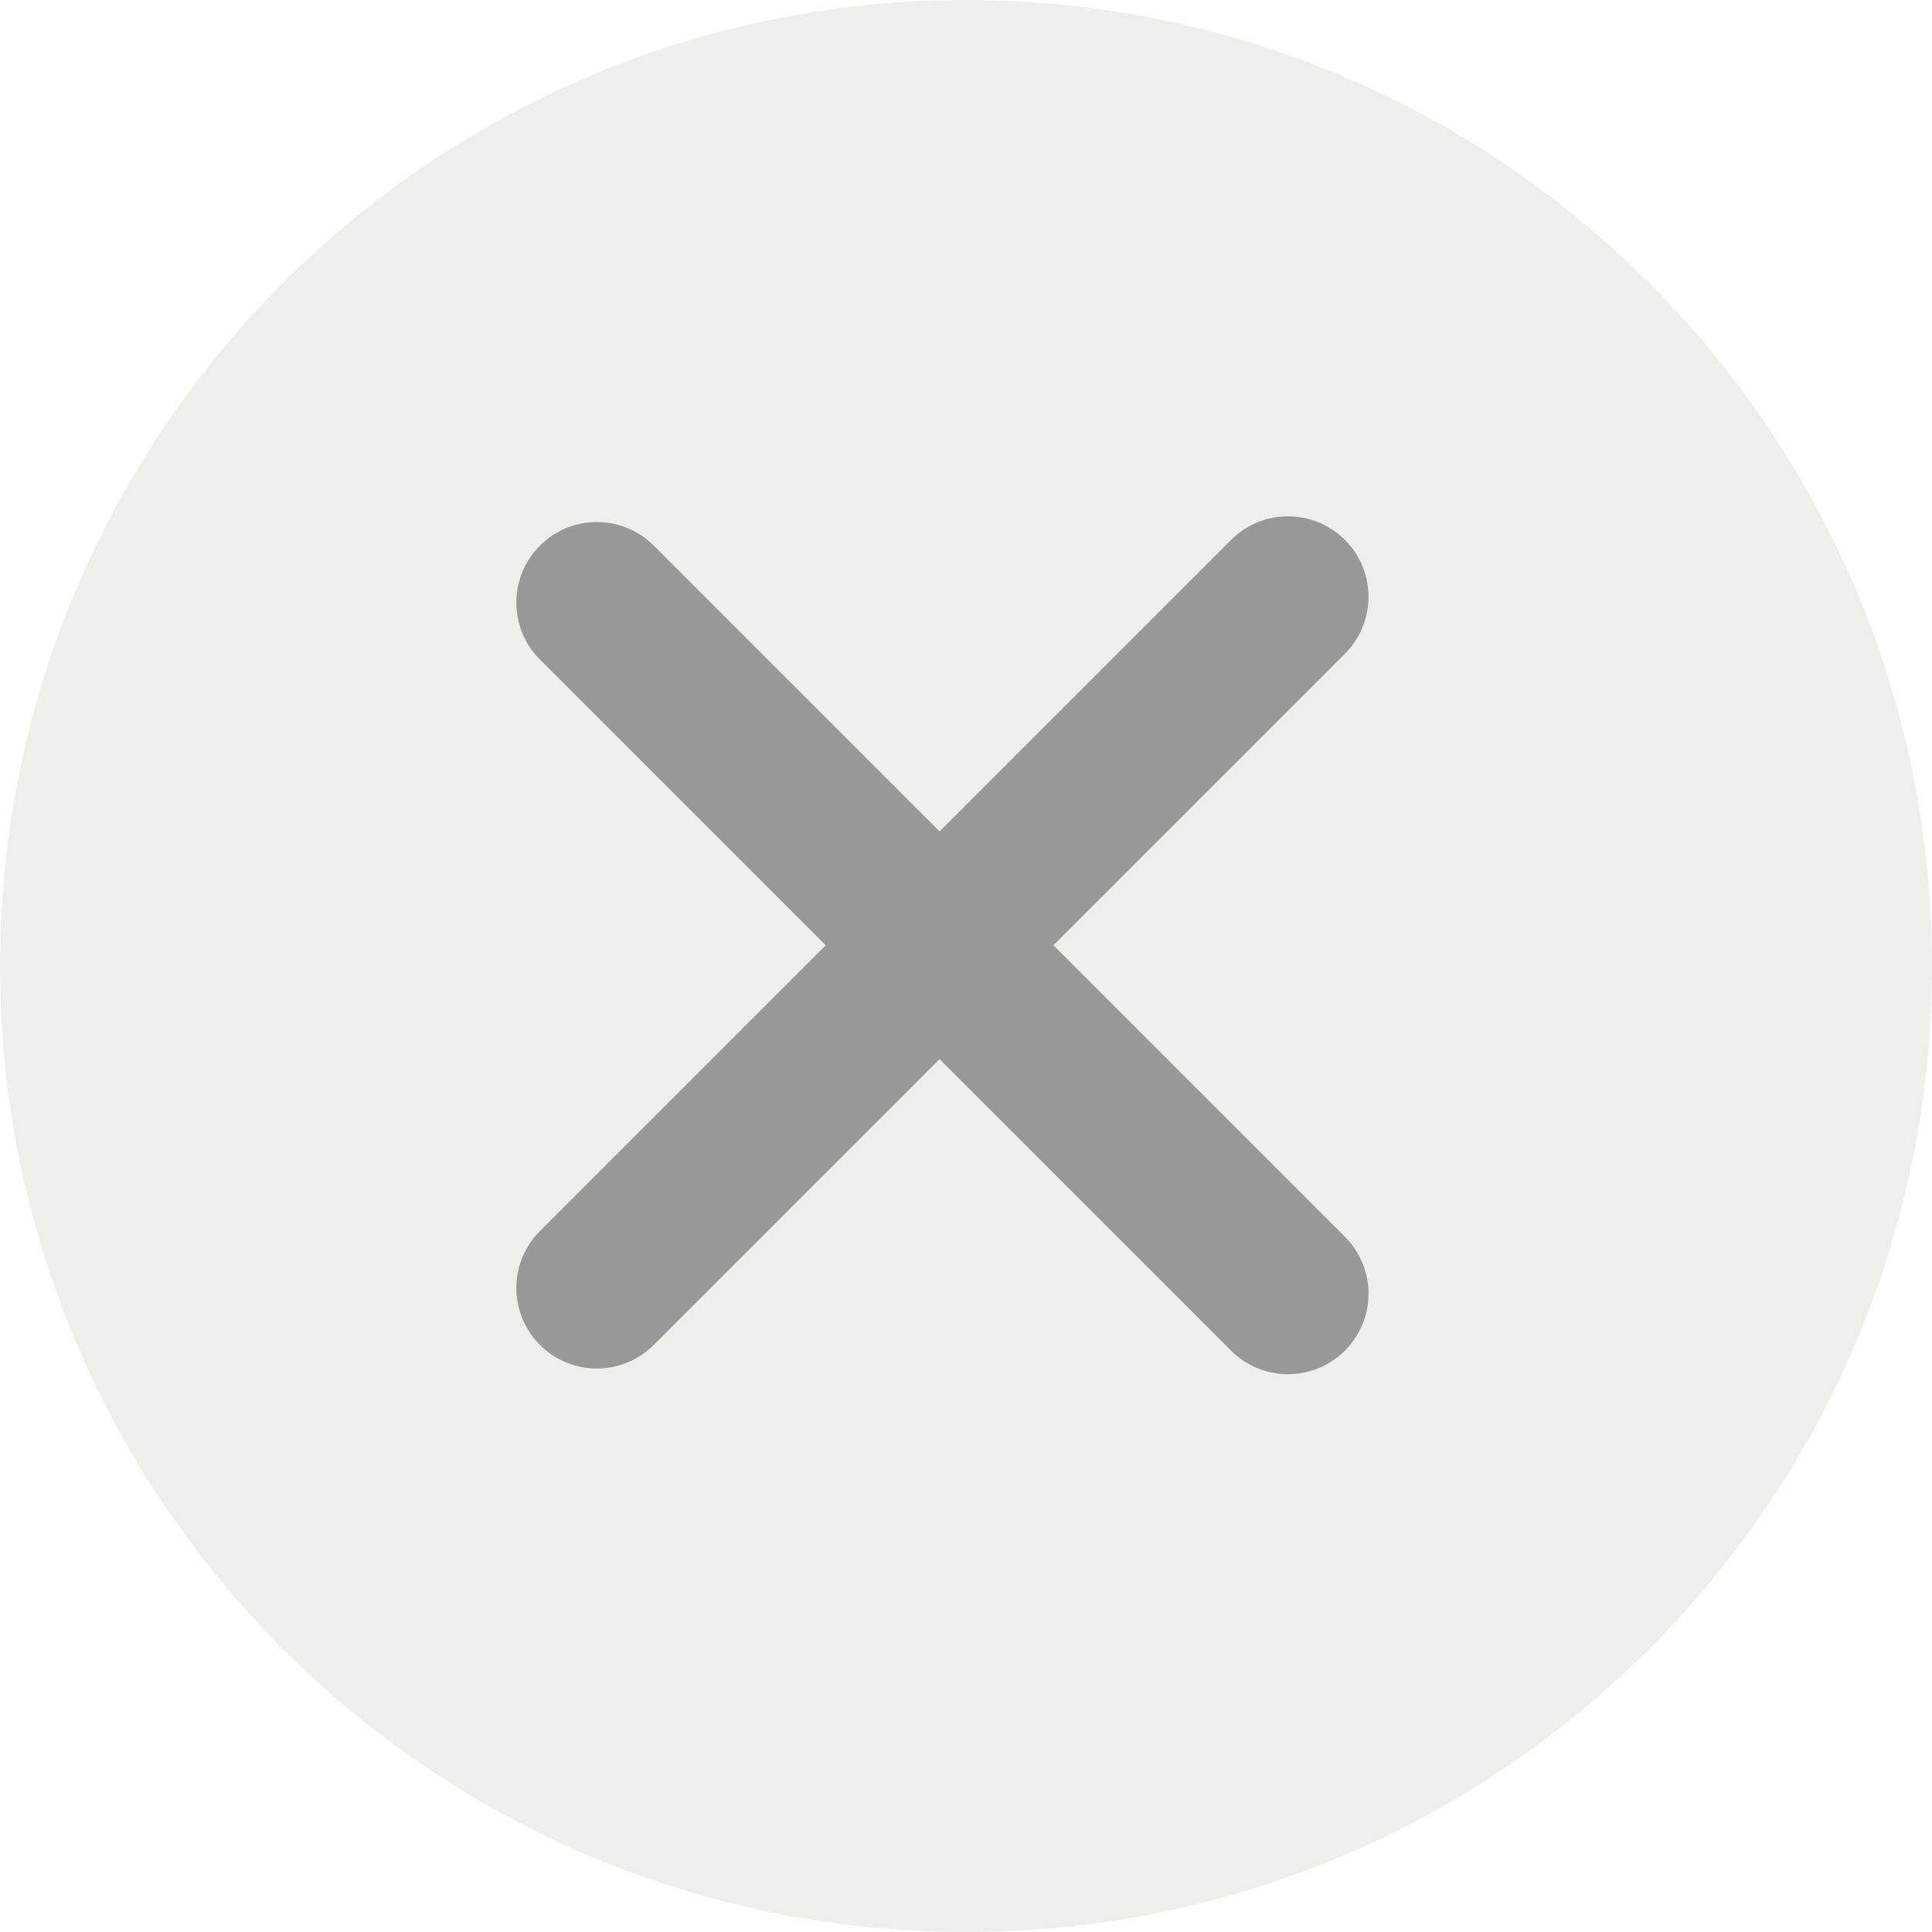
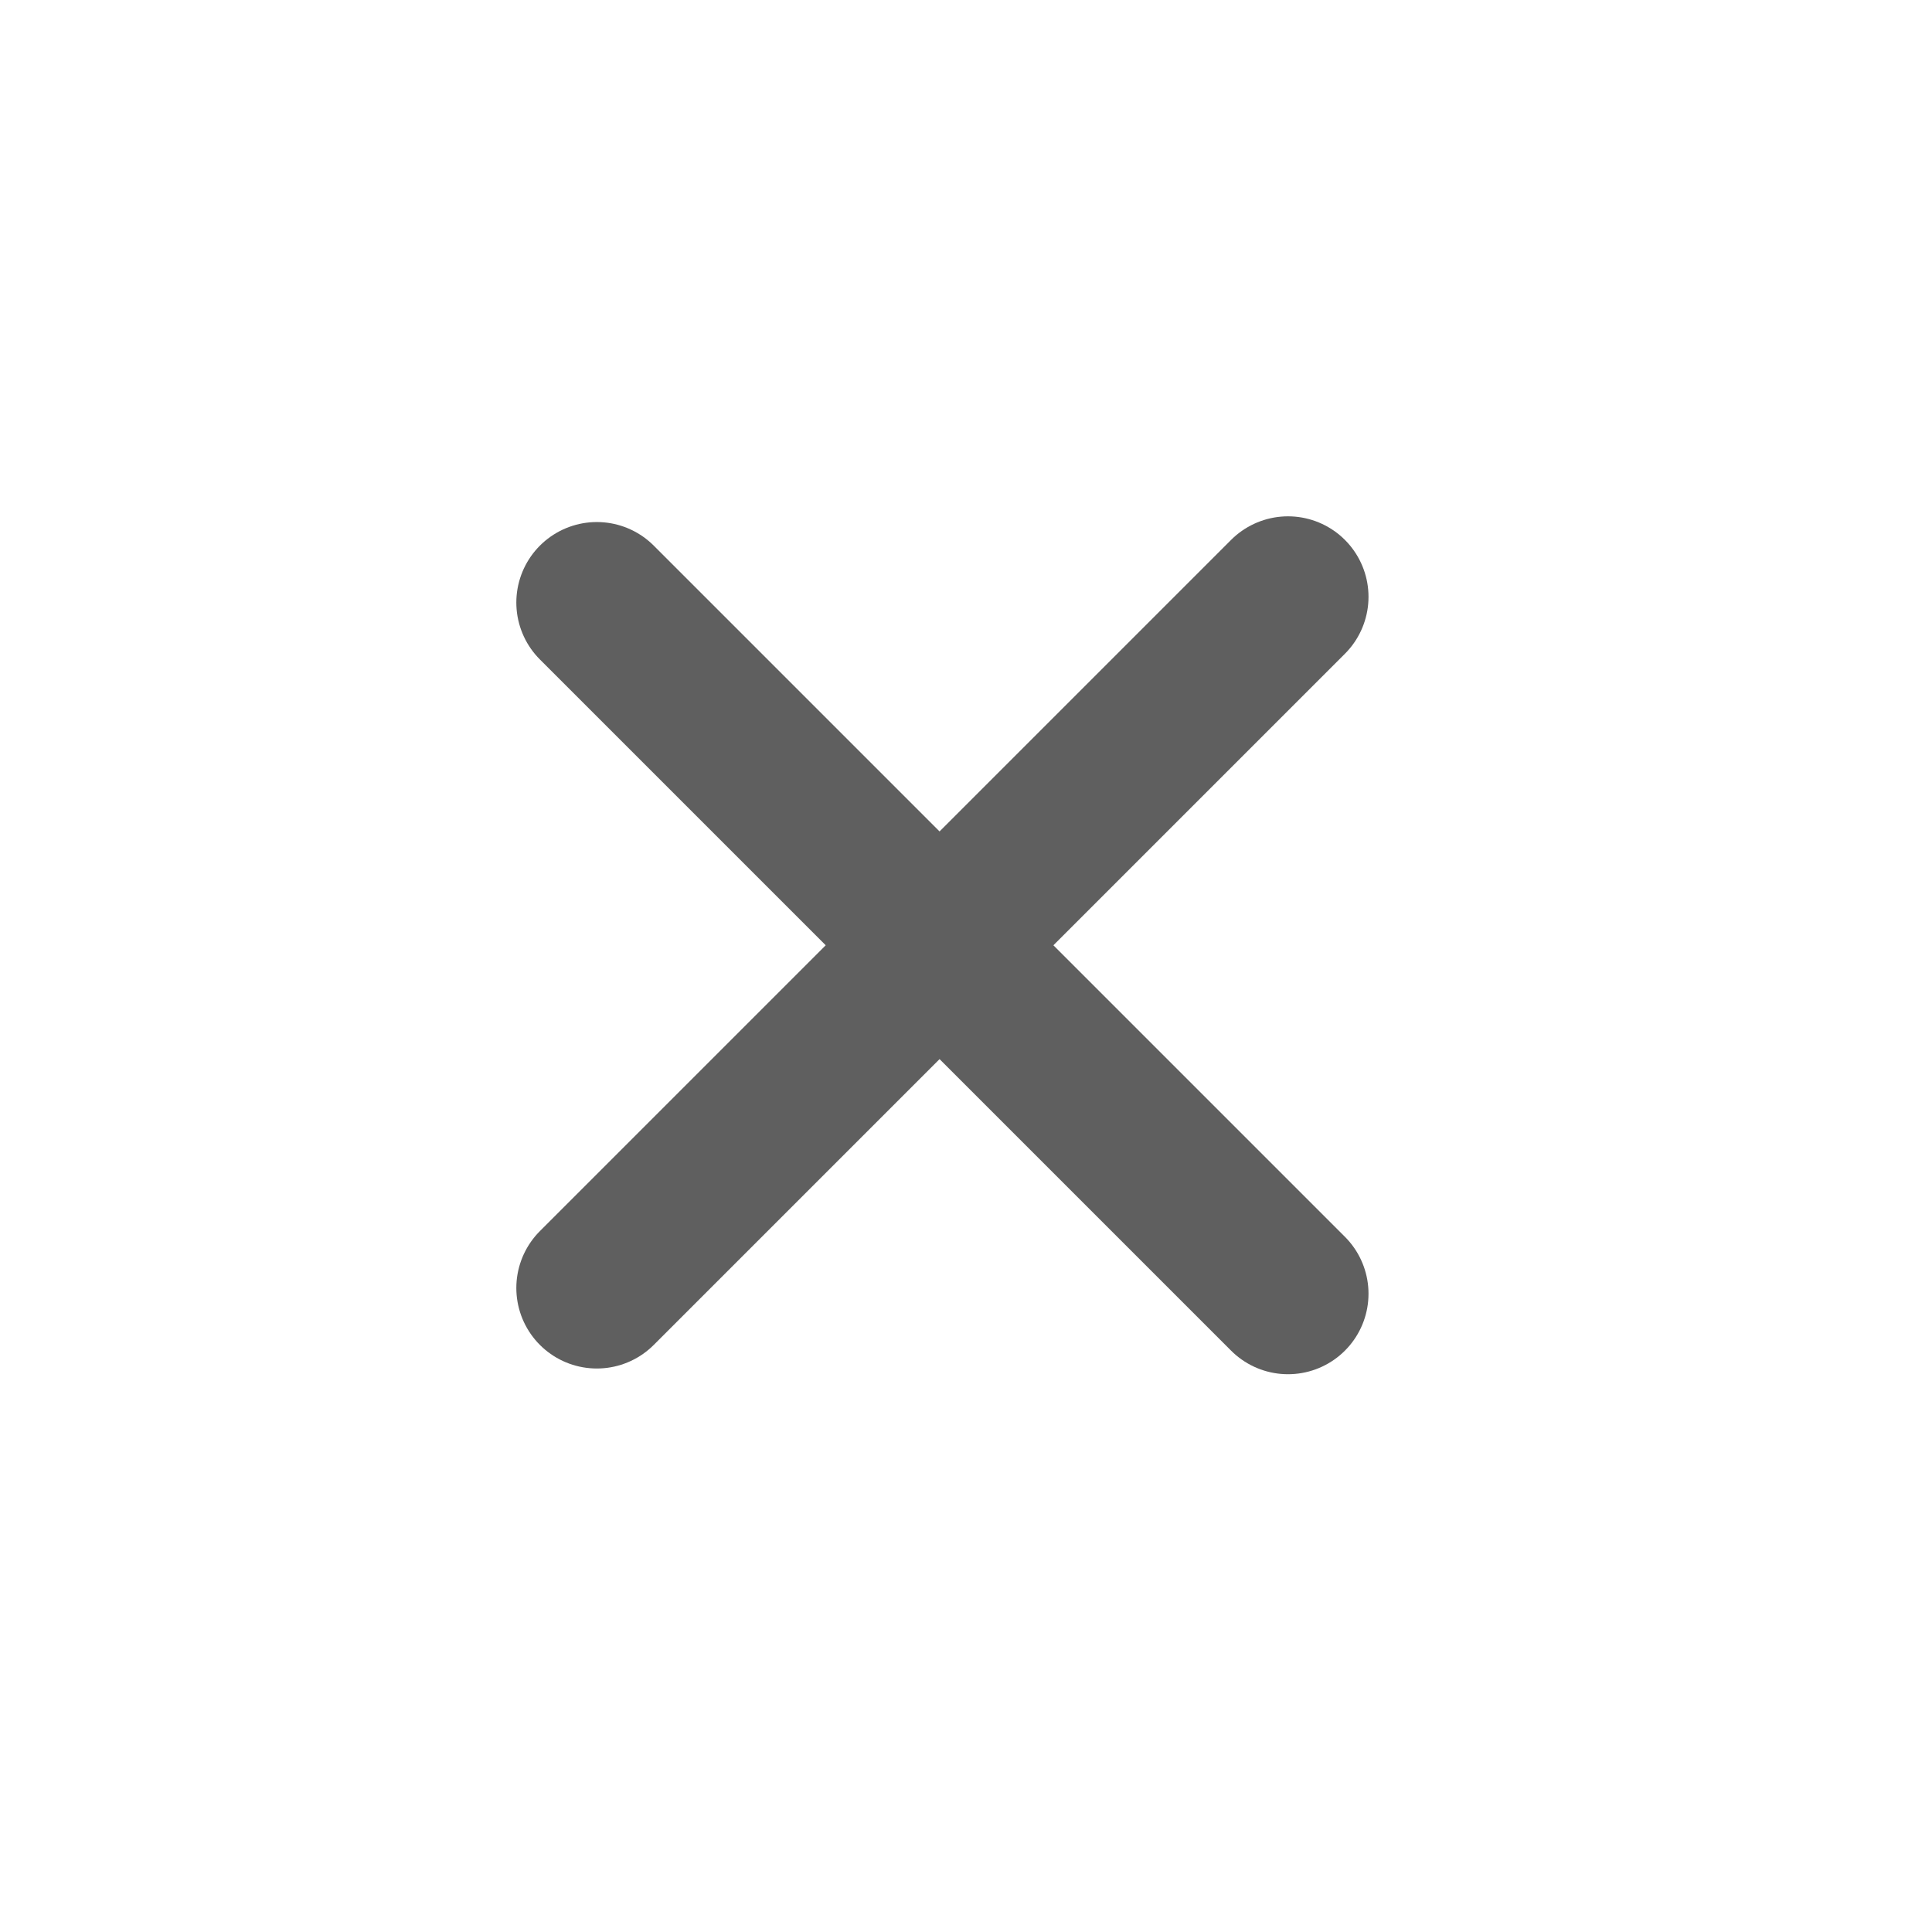
<svg xmlns="http://www.w3.org/2000/svg" width="24" height="24" viewBox="0 0 24 24" fill="none">
-   <circle cx="12" cy="12" r="12" fill="#EEEEEC" />
-   <line x1="16" y1="7.414" x2="7.414" y2="16" stroke="#989898" stroke-width="2" stroke-linecap="round" />
-   <line x1="7.414" y1="7.485" x2="16" y2="16.071" stroke="#989898" stroke-width="2" stroke-linecap="round" />
+   <line x1="16" y1="7.414" x2="7.414" y2="16" stroke="#5F5F5F" stroke-width="2" stroke-linecap="round" />
+   <line x1="7.414" y1="7.485" x2="16" y2="16.071" stroke="#5F5F5F" stroke-width="2" stroke-linecap="round" />
</svg>
